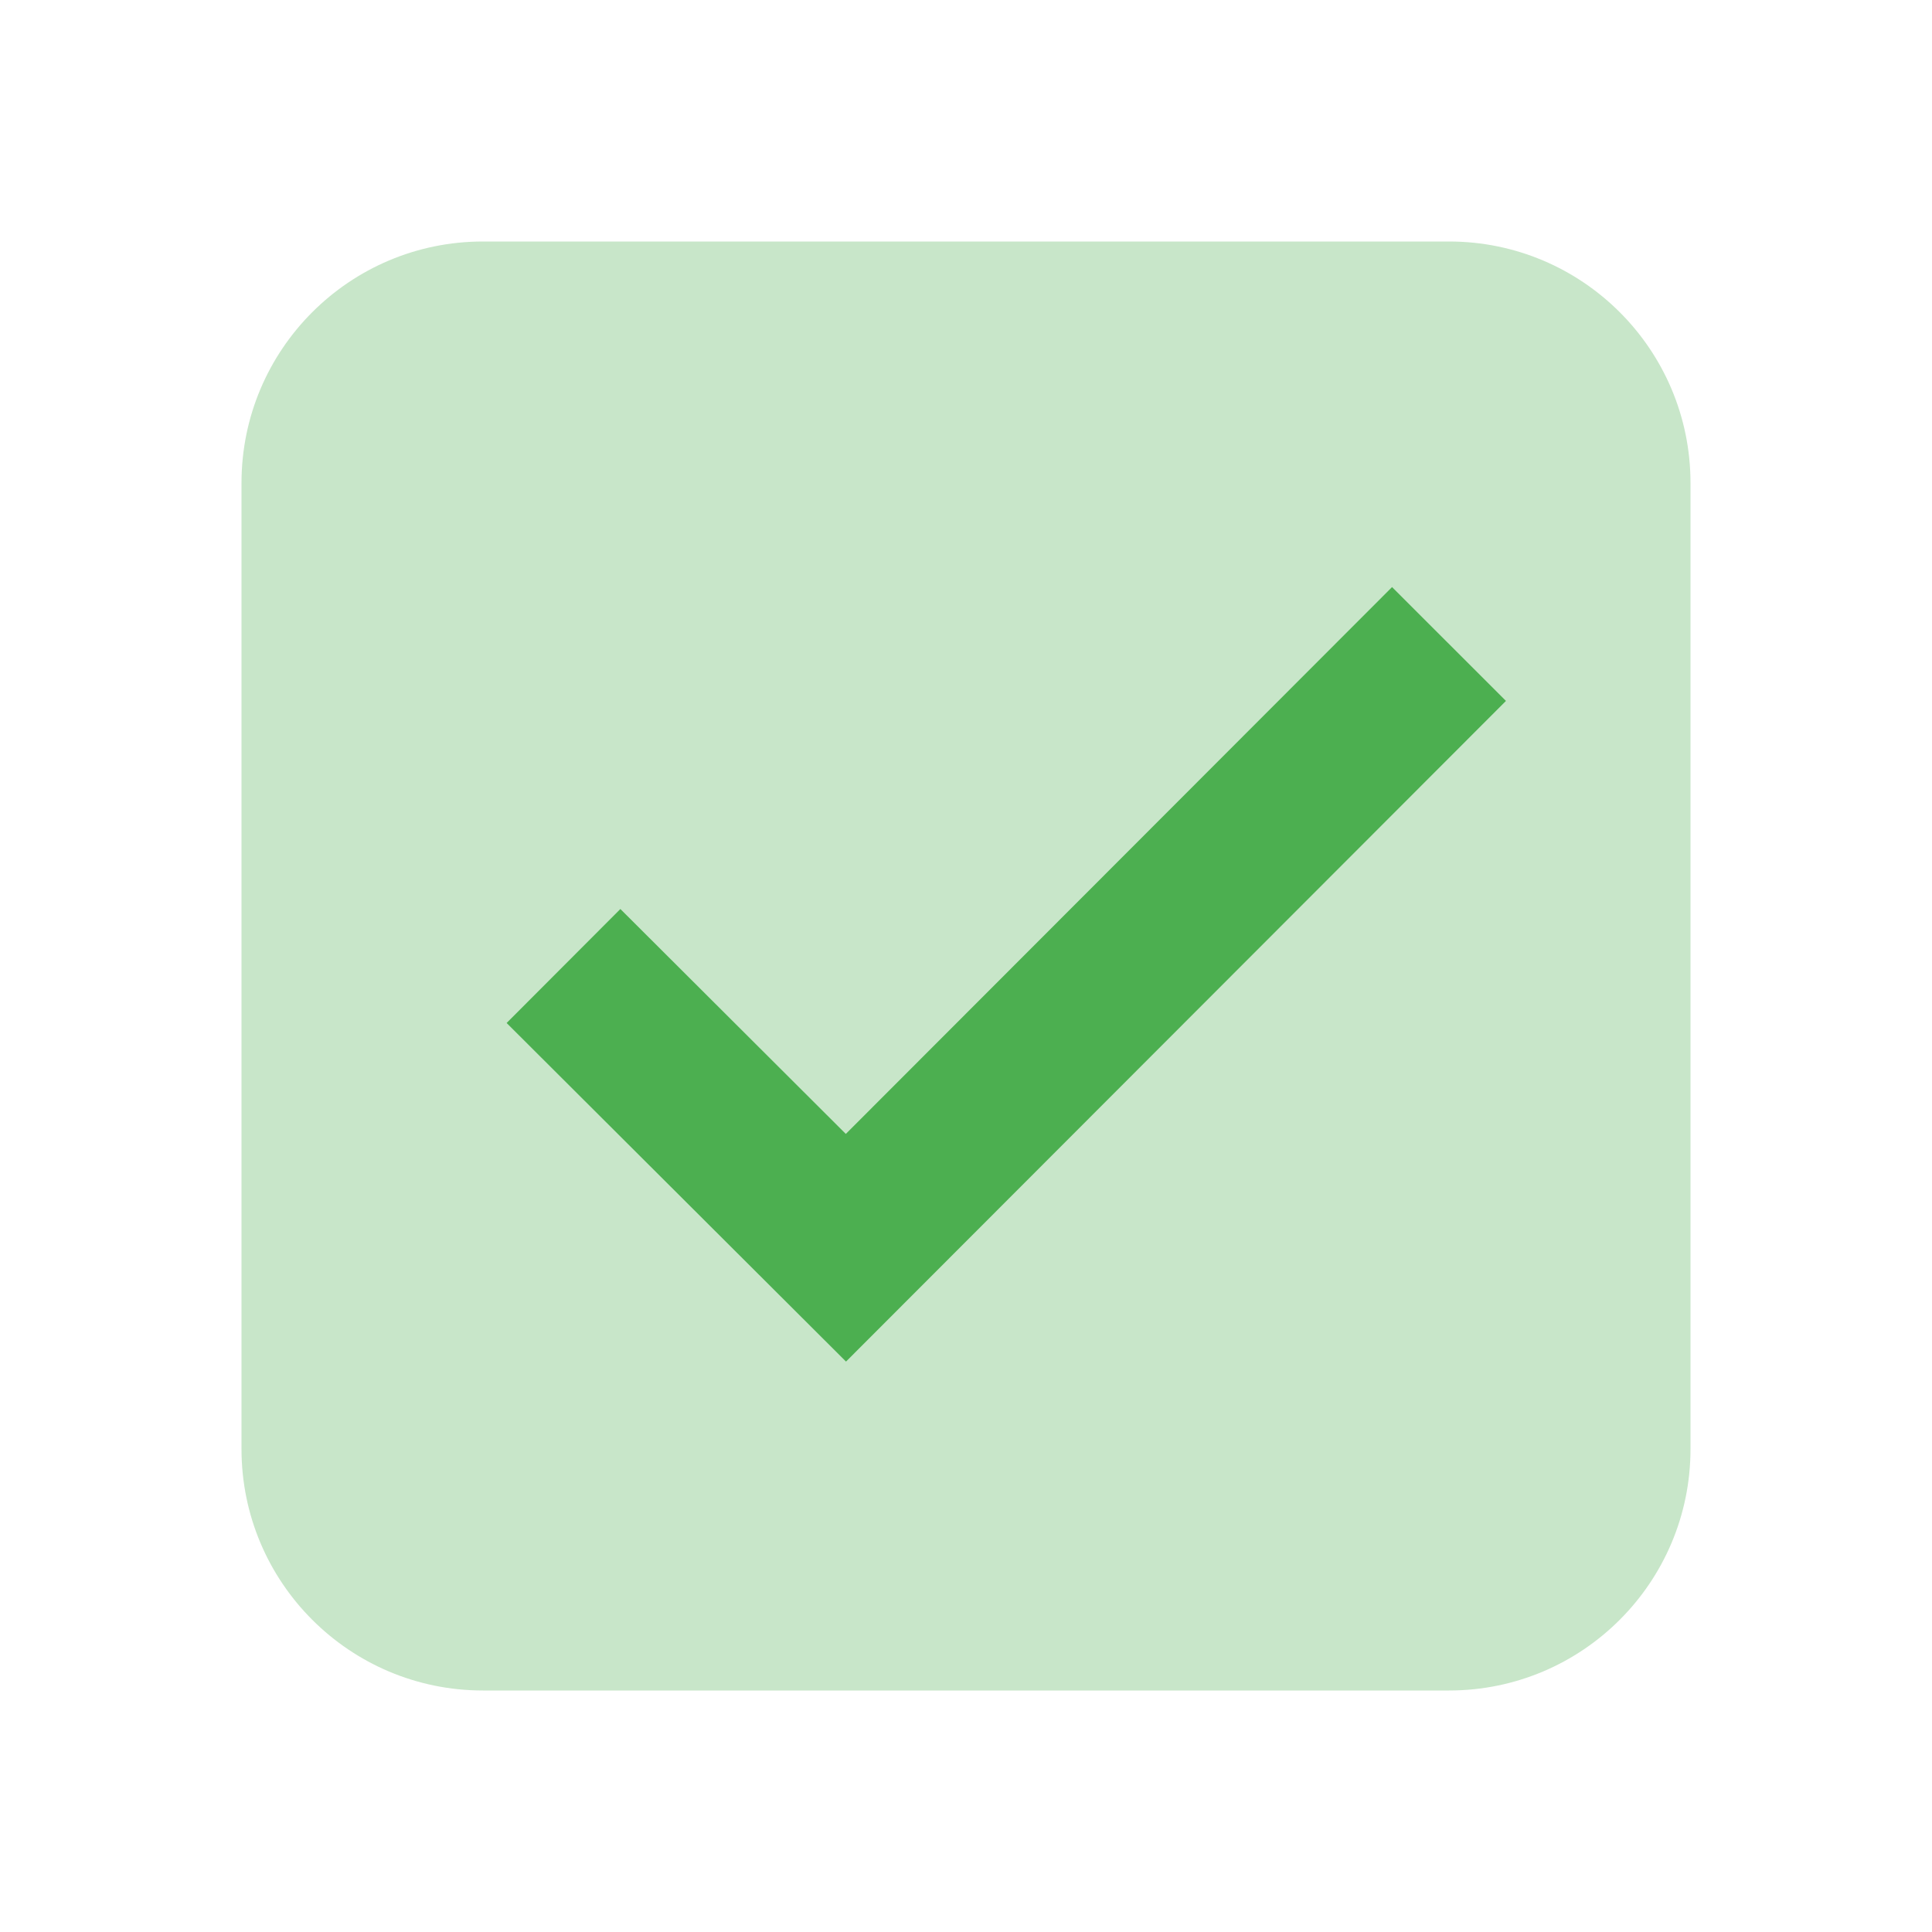
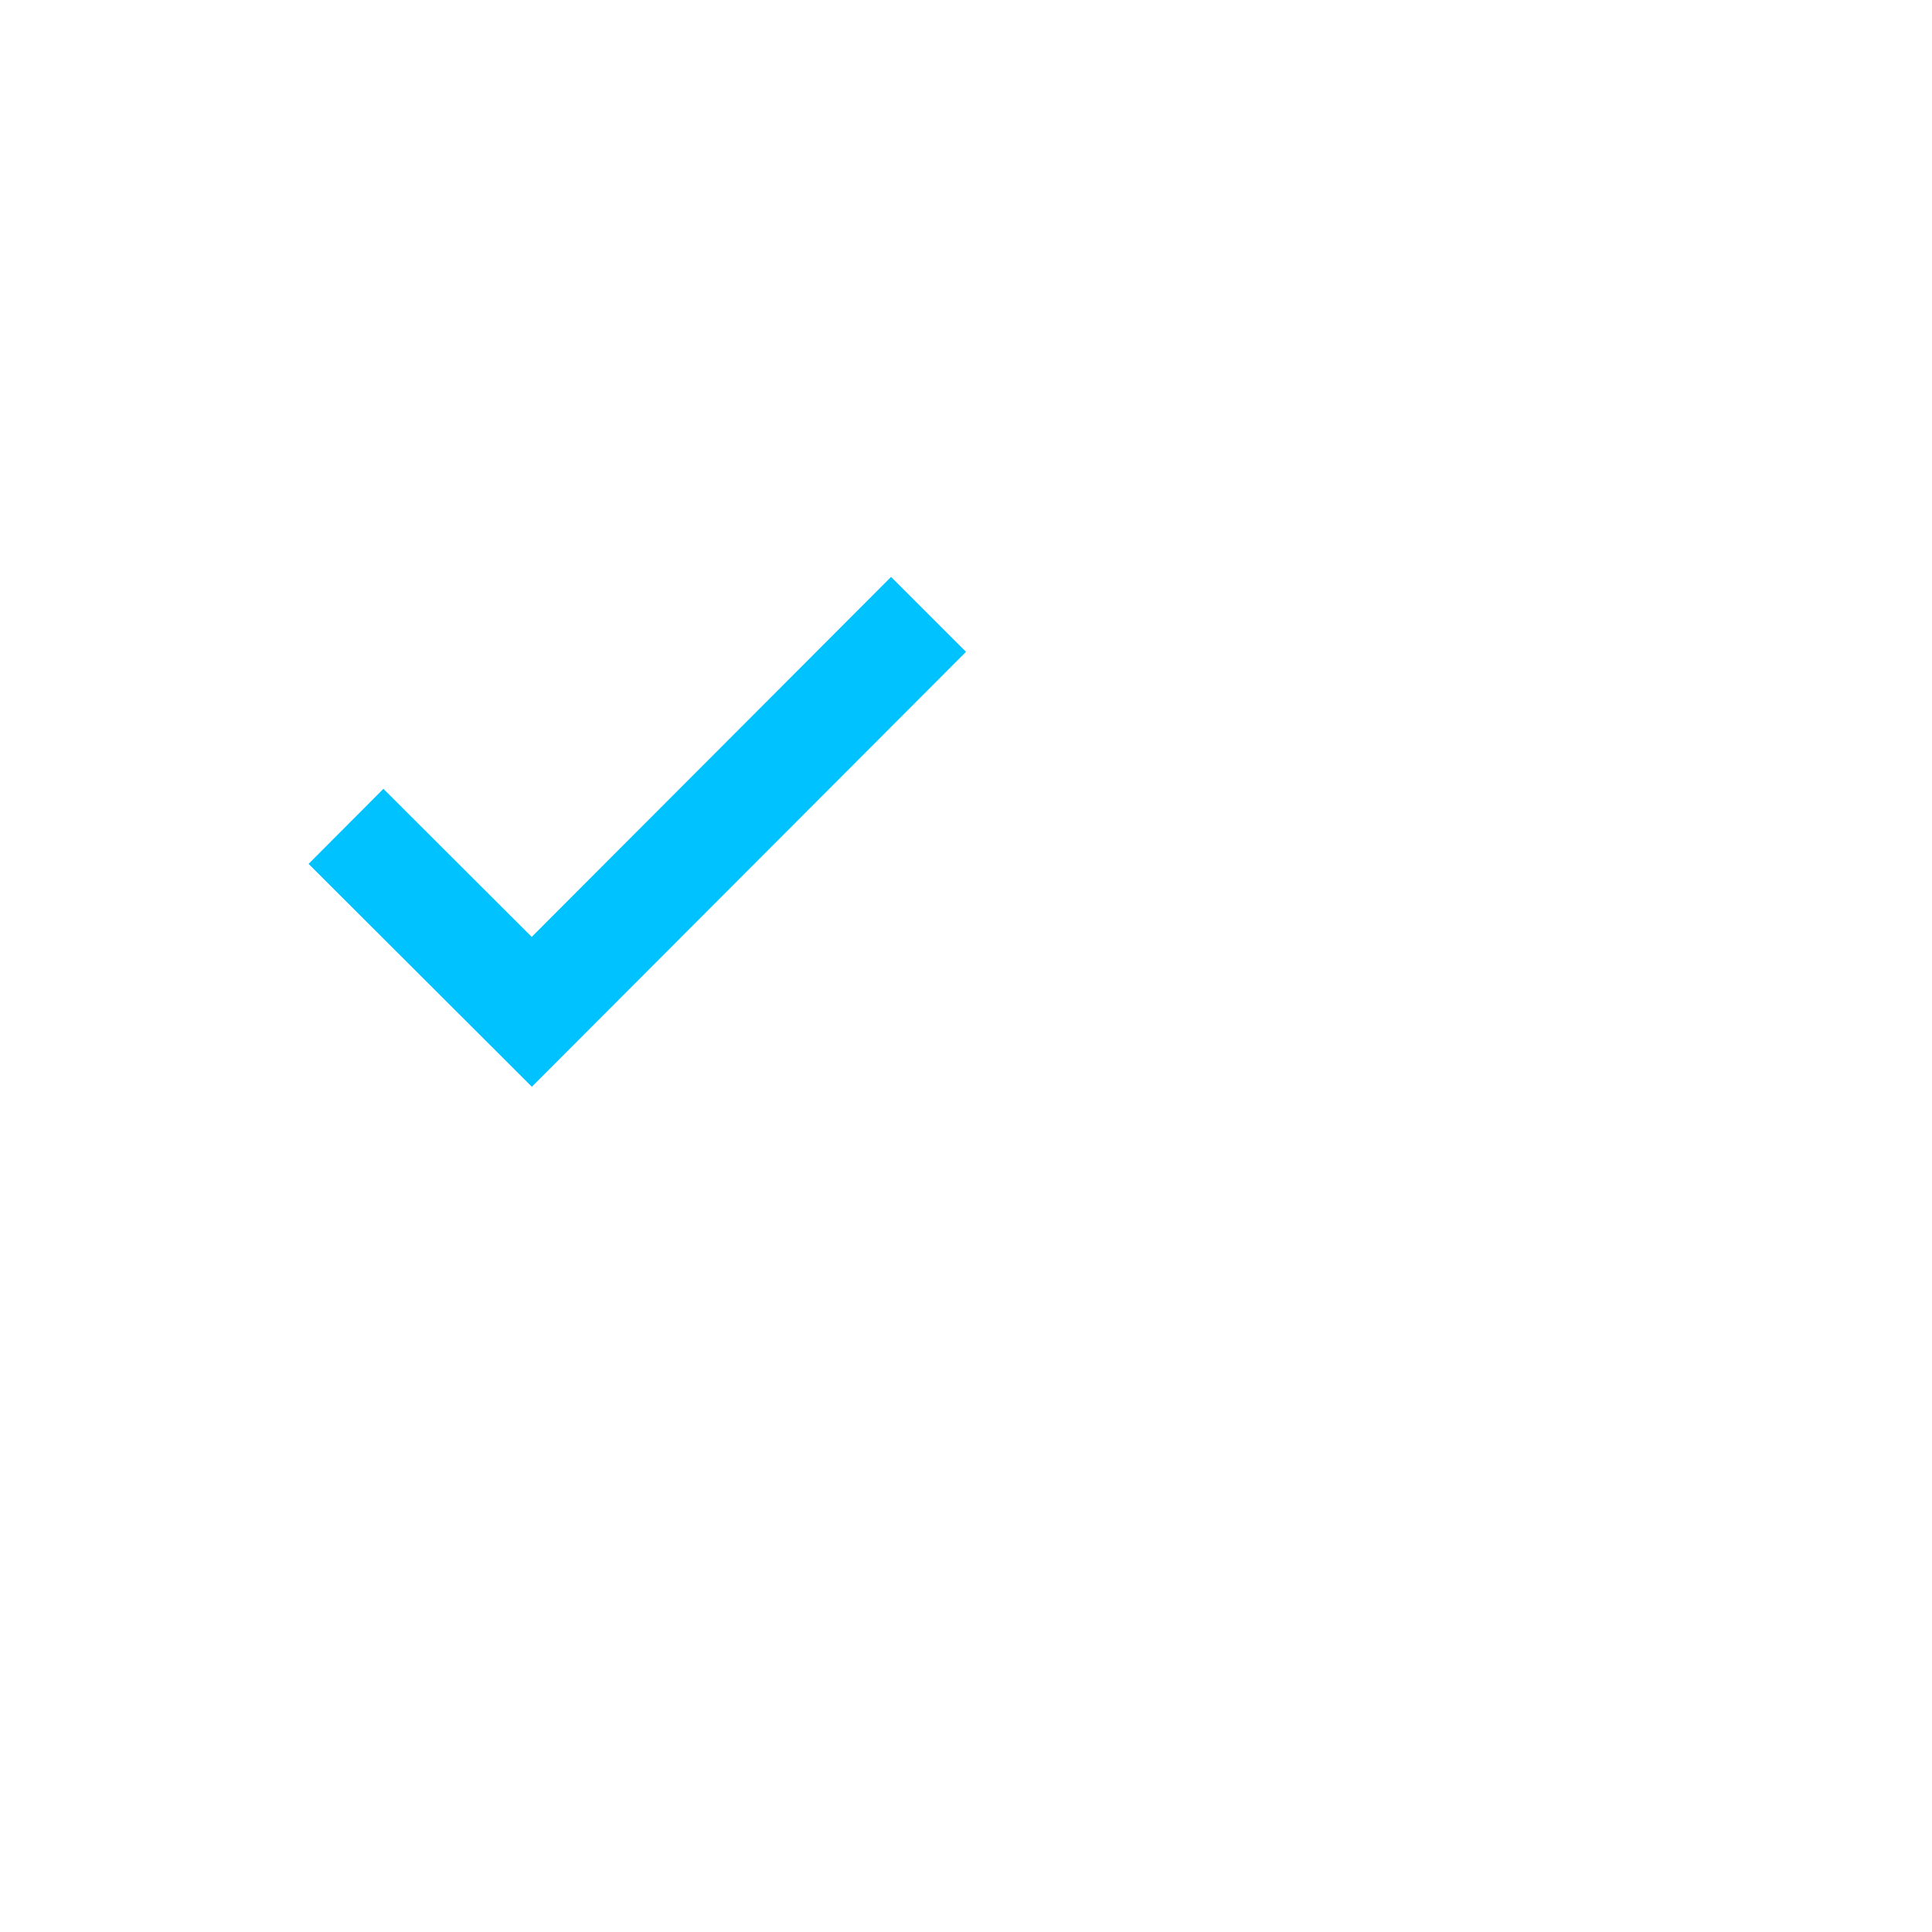
- <svg xmlns="http://www.w3.org/2000/svg" viewBox="0 0 48 48" width="144px" height="144px">
-   <path fill="#c8e6c9" d="M36,42H12c-3.314,0-6-2.686-6-6V12c0-3.314,2.686-6,6-6h24c3.314,0,6,2.686,6,6v24C42,39.314,39.314,42,36,42z" />
-   <path fill="#4caf50" d="M34.585 14.586L21.014 28.172 15.413 22.584 12.587 25.416 21.019 33.828 37.415 17.414z" />
+ <svg xmlns="http://www.w3.org/2000/svg" width="144" height="144" viewBox="0 0 144 144" fill="none">
+   <path d="M66.415 43L39.631 69.83L28.577 58.795L23 64.388L39.641 81L72 48.585L66.415 43Z" fill="#00C2FF" />
</svg>
